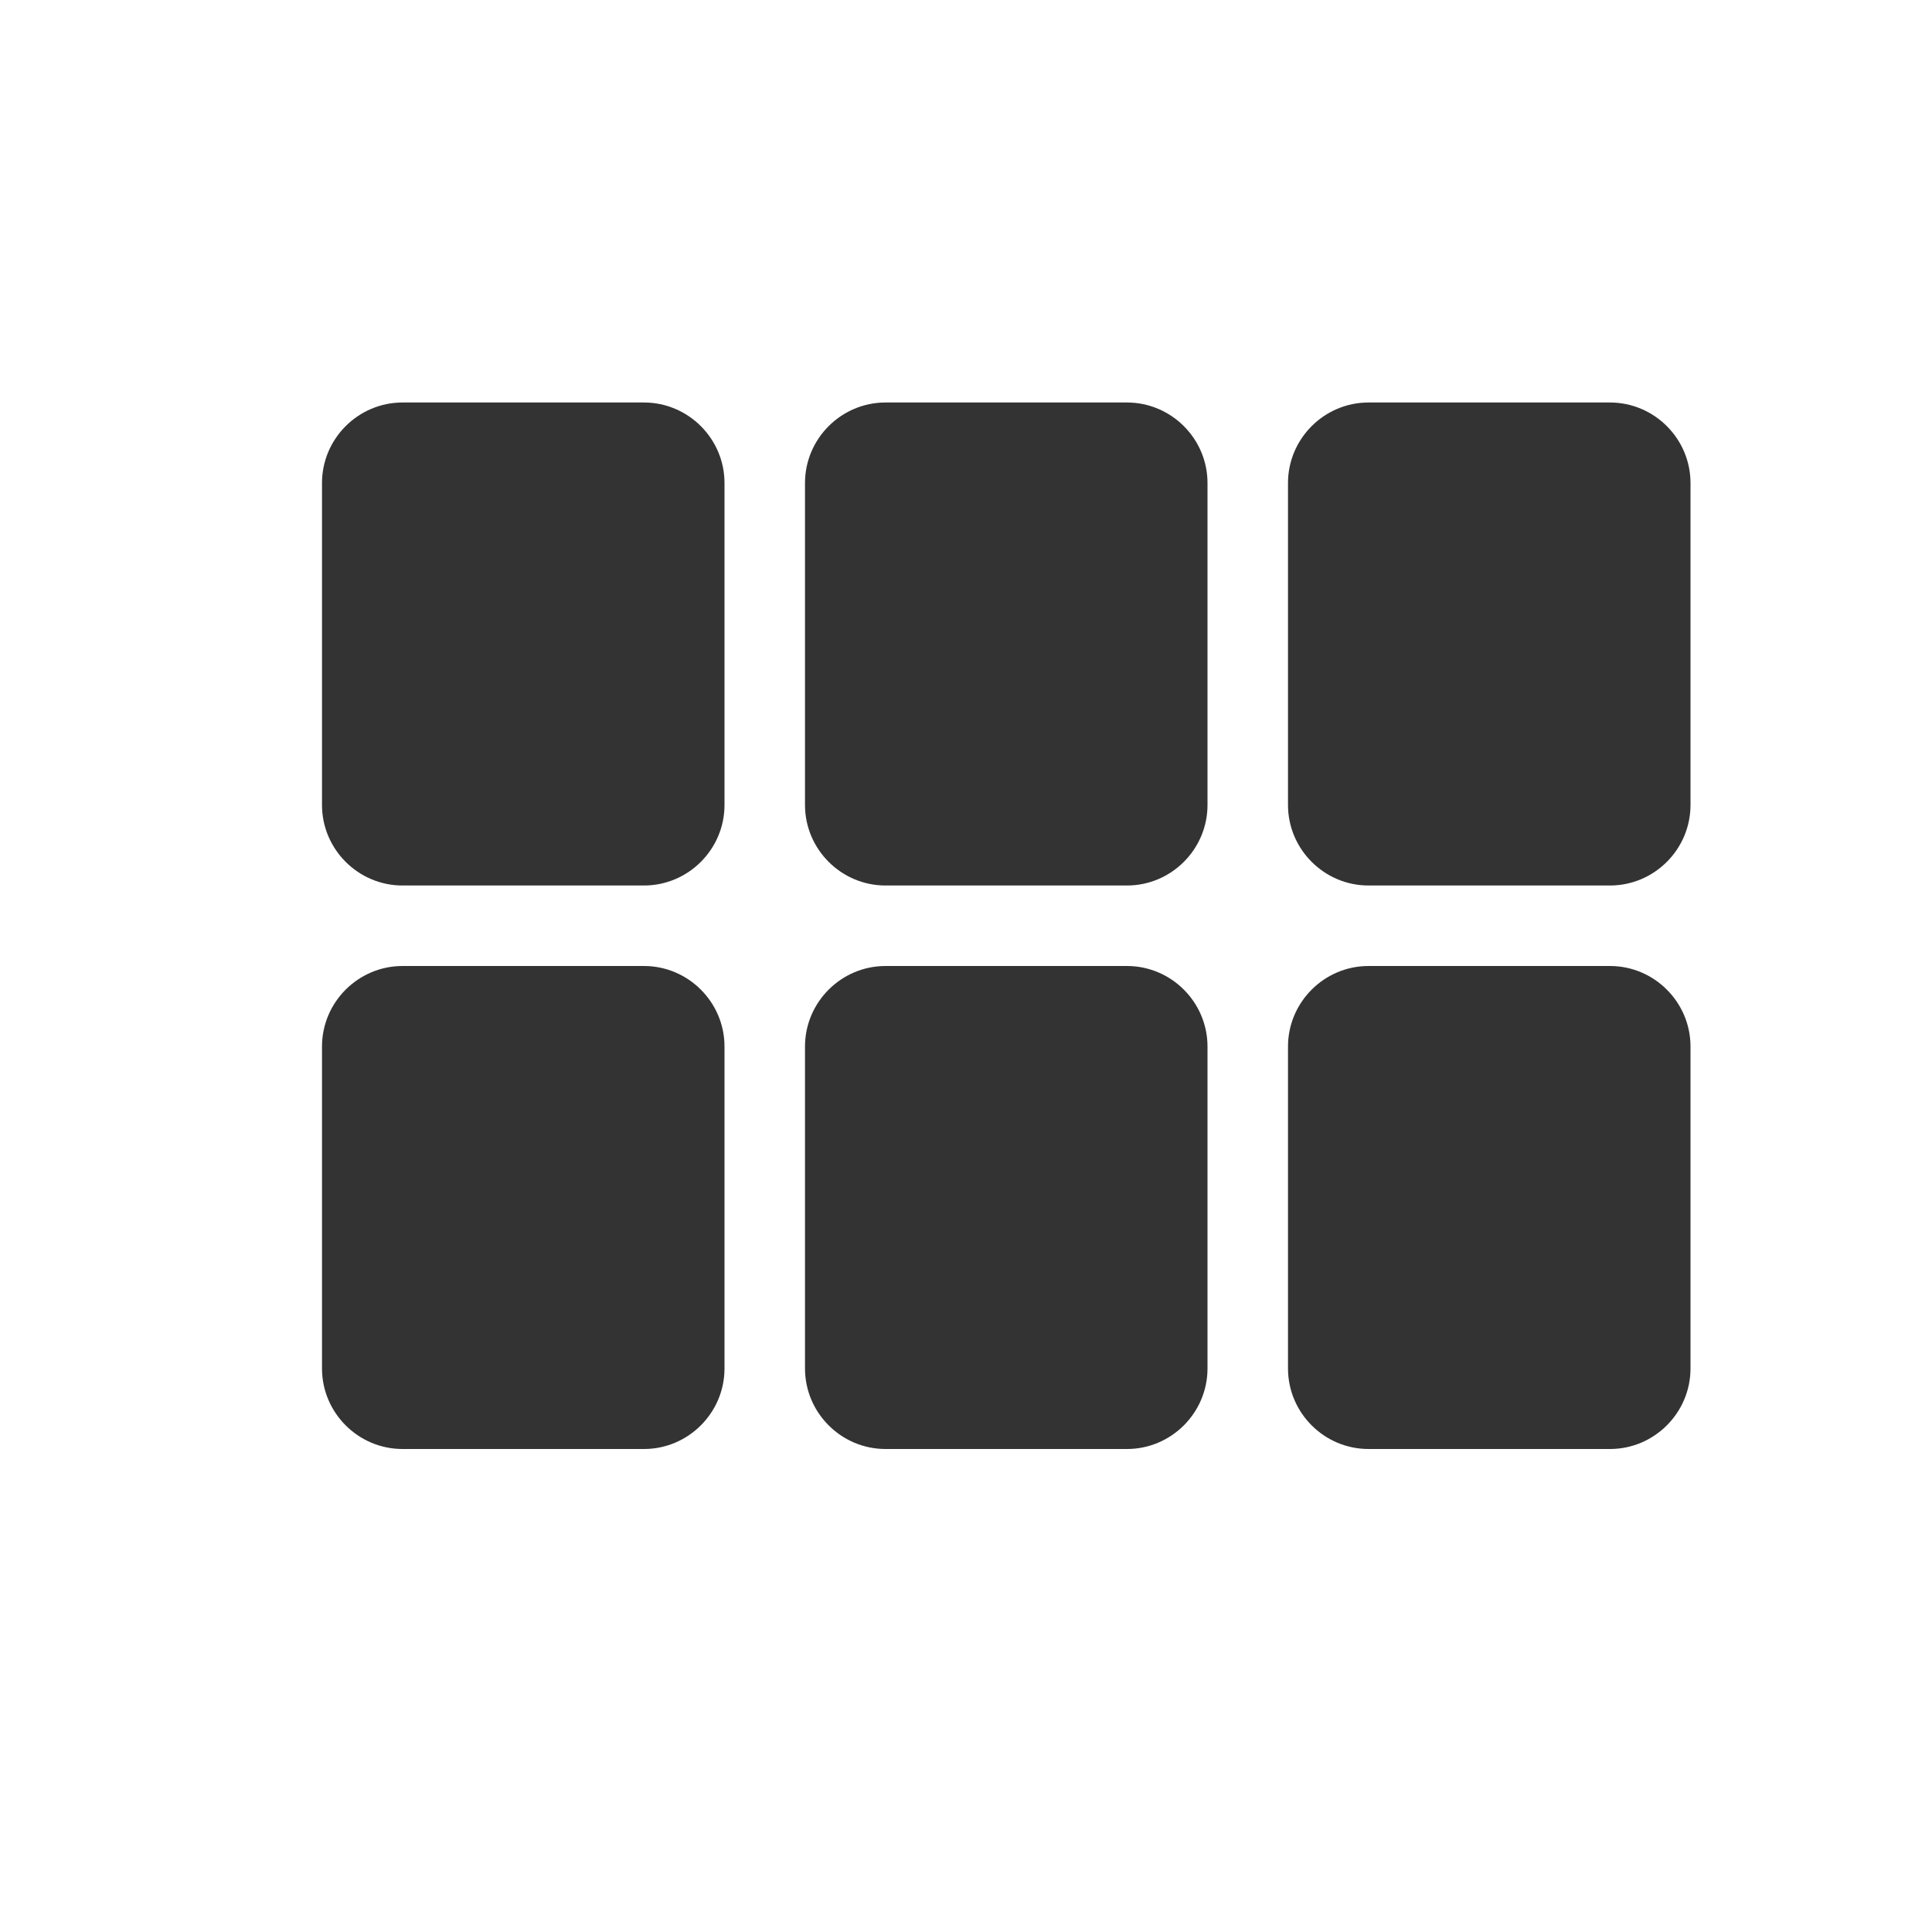
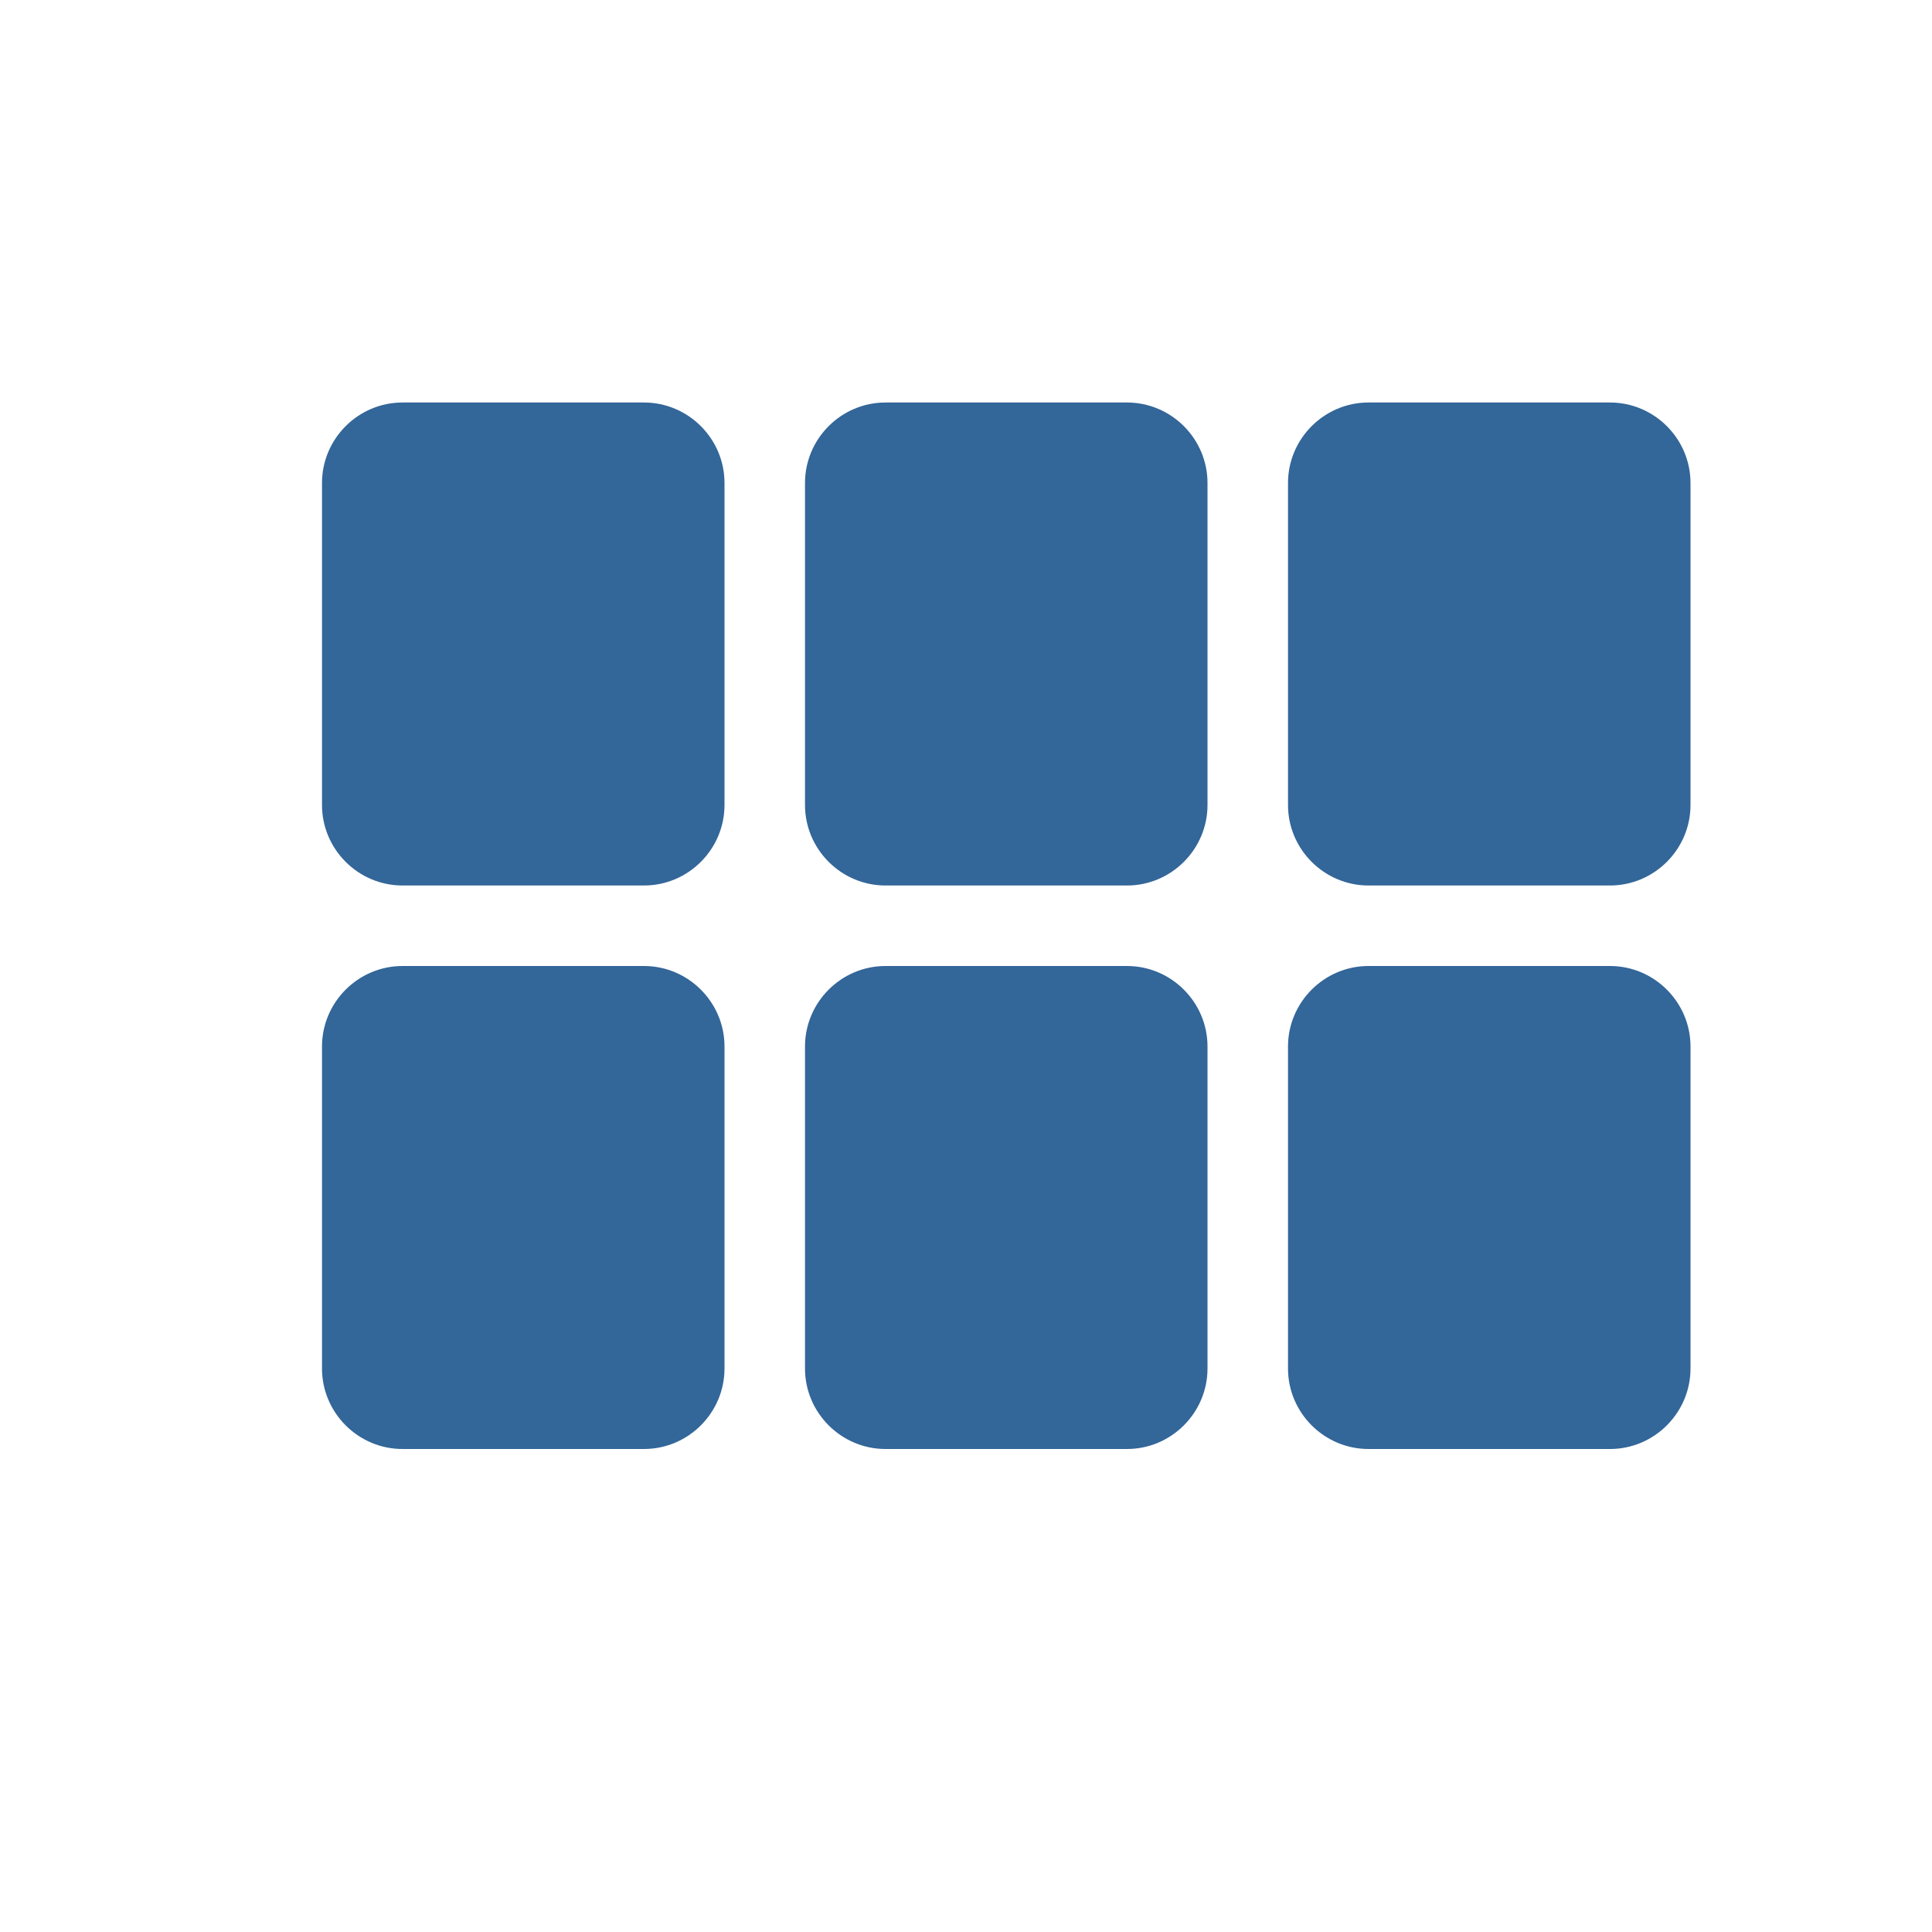
<svg xmlns="http://www.w3.org/2000/svg" width="24" height="24" viewBox="0 0 24 24" fill="none">
-   <path d="M5 11H8C8.55 11 9 10.55 9 10V6C9 5.45 8.55 5 8 5H5C4.45 5 4 5.45 4 6V10C4 10.55 4.45 11 5 11ZM5 18H8C8.55 18 9 17.55 9 17V13C9 12.45 8.55 12 8 12H5C4.45 12 4 12.45 4 13V17C4 17.55 4.45 18 5 18ZM11 18H14C14.55 18 15 17.55 15 17V13C15 12.45 14.55 12 14 12H11C10.45 12 10 12.45 10 13V17C10 17.55 10.45 18 11 18ZM17 18H20C20.55 18 21 17.55 21 17V13C21 12.45 20.55 12 20 12H17C16.45 12 16 12.45 16 13V17C16 17.55 16.45 18 17 18ZM11 11H14C14.55 11 15 10.55 15 10V6C15 5.45 14.55 5 14 5H11C10.45 5 10 5.45 10 6V10C10 10.55 10.45 11 11 11ZM16 6V10C16 10.55 16.45 11 17 11H20C20.55 11 21 10.55 21 10V6C21 5.45 20.55 5 20 5H17C16.45 5 16 5.45 16 6Z" fill="#333333" />
+   <path d="M5 11H8C8.55 11 9 10.55 9 10V6C9 5.45 8.55 5 8 5H5C4.45 5 4 5.45 4 6V10C4 10.55 4.45 11 5 11ZM5 18H8C8.55 18 9 17.55 9 17V13C9 12.45 8.55 12 8 12H5C4.45 12 4 12.45 4 13V17C4 17.55 4.45 18 5 18ZM11 18H14C14.55 18 15 17.55 15 17V13C15 12.45 14.55 12 14 12H11C10.45 12 10 12.45 10 13V17C10 17.55 10.45 18 11 18ZM17 18H20C20.55 18 21 17.55 21 17V13C21 12.45 20.55 12 20 12H17C16.45 12 16 12.45 16 13V17C16 17.55 16.45 18 17 18ZM11 11H14C14.55 11 15 10.55 15 10V6C15 5.45 14.55 5 14 5H11C10.45 5 10 5.45 10 6V10C10 10.55 10.45 11 11 11ZM16 6V10C16 10.55 16.45 11 17 11H20C20.55 11 21 10.55 21 10V6C21 5.45 20.55 5 20 5H17C16.45 5 16 5.45 16 6Z" fill="#336699" />
</svg>
